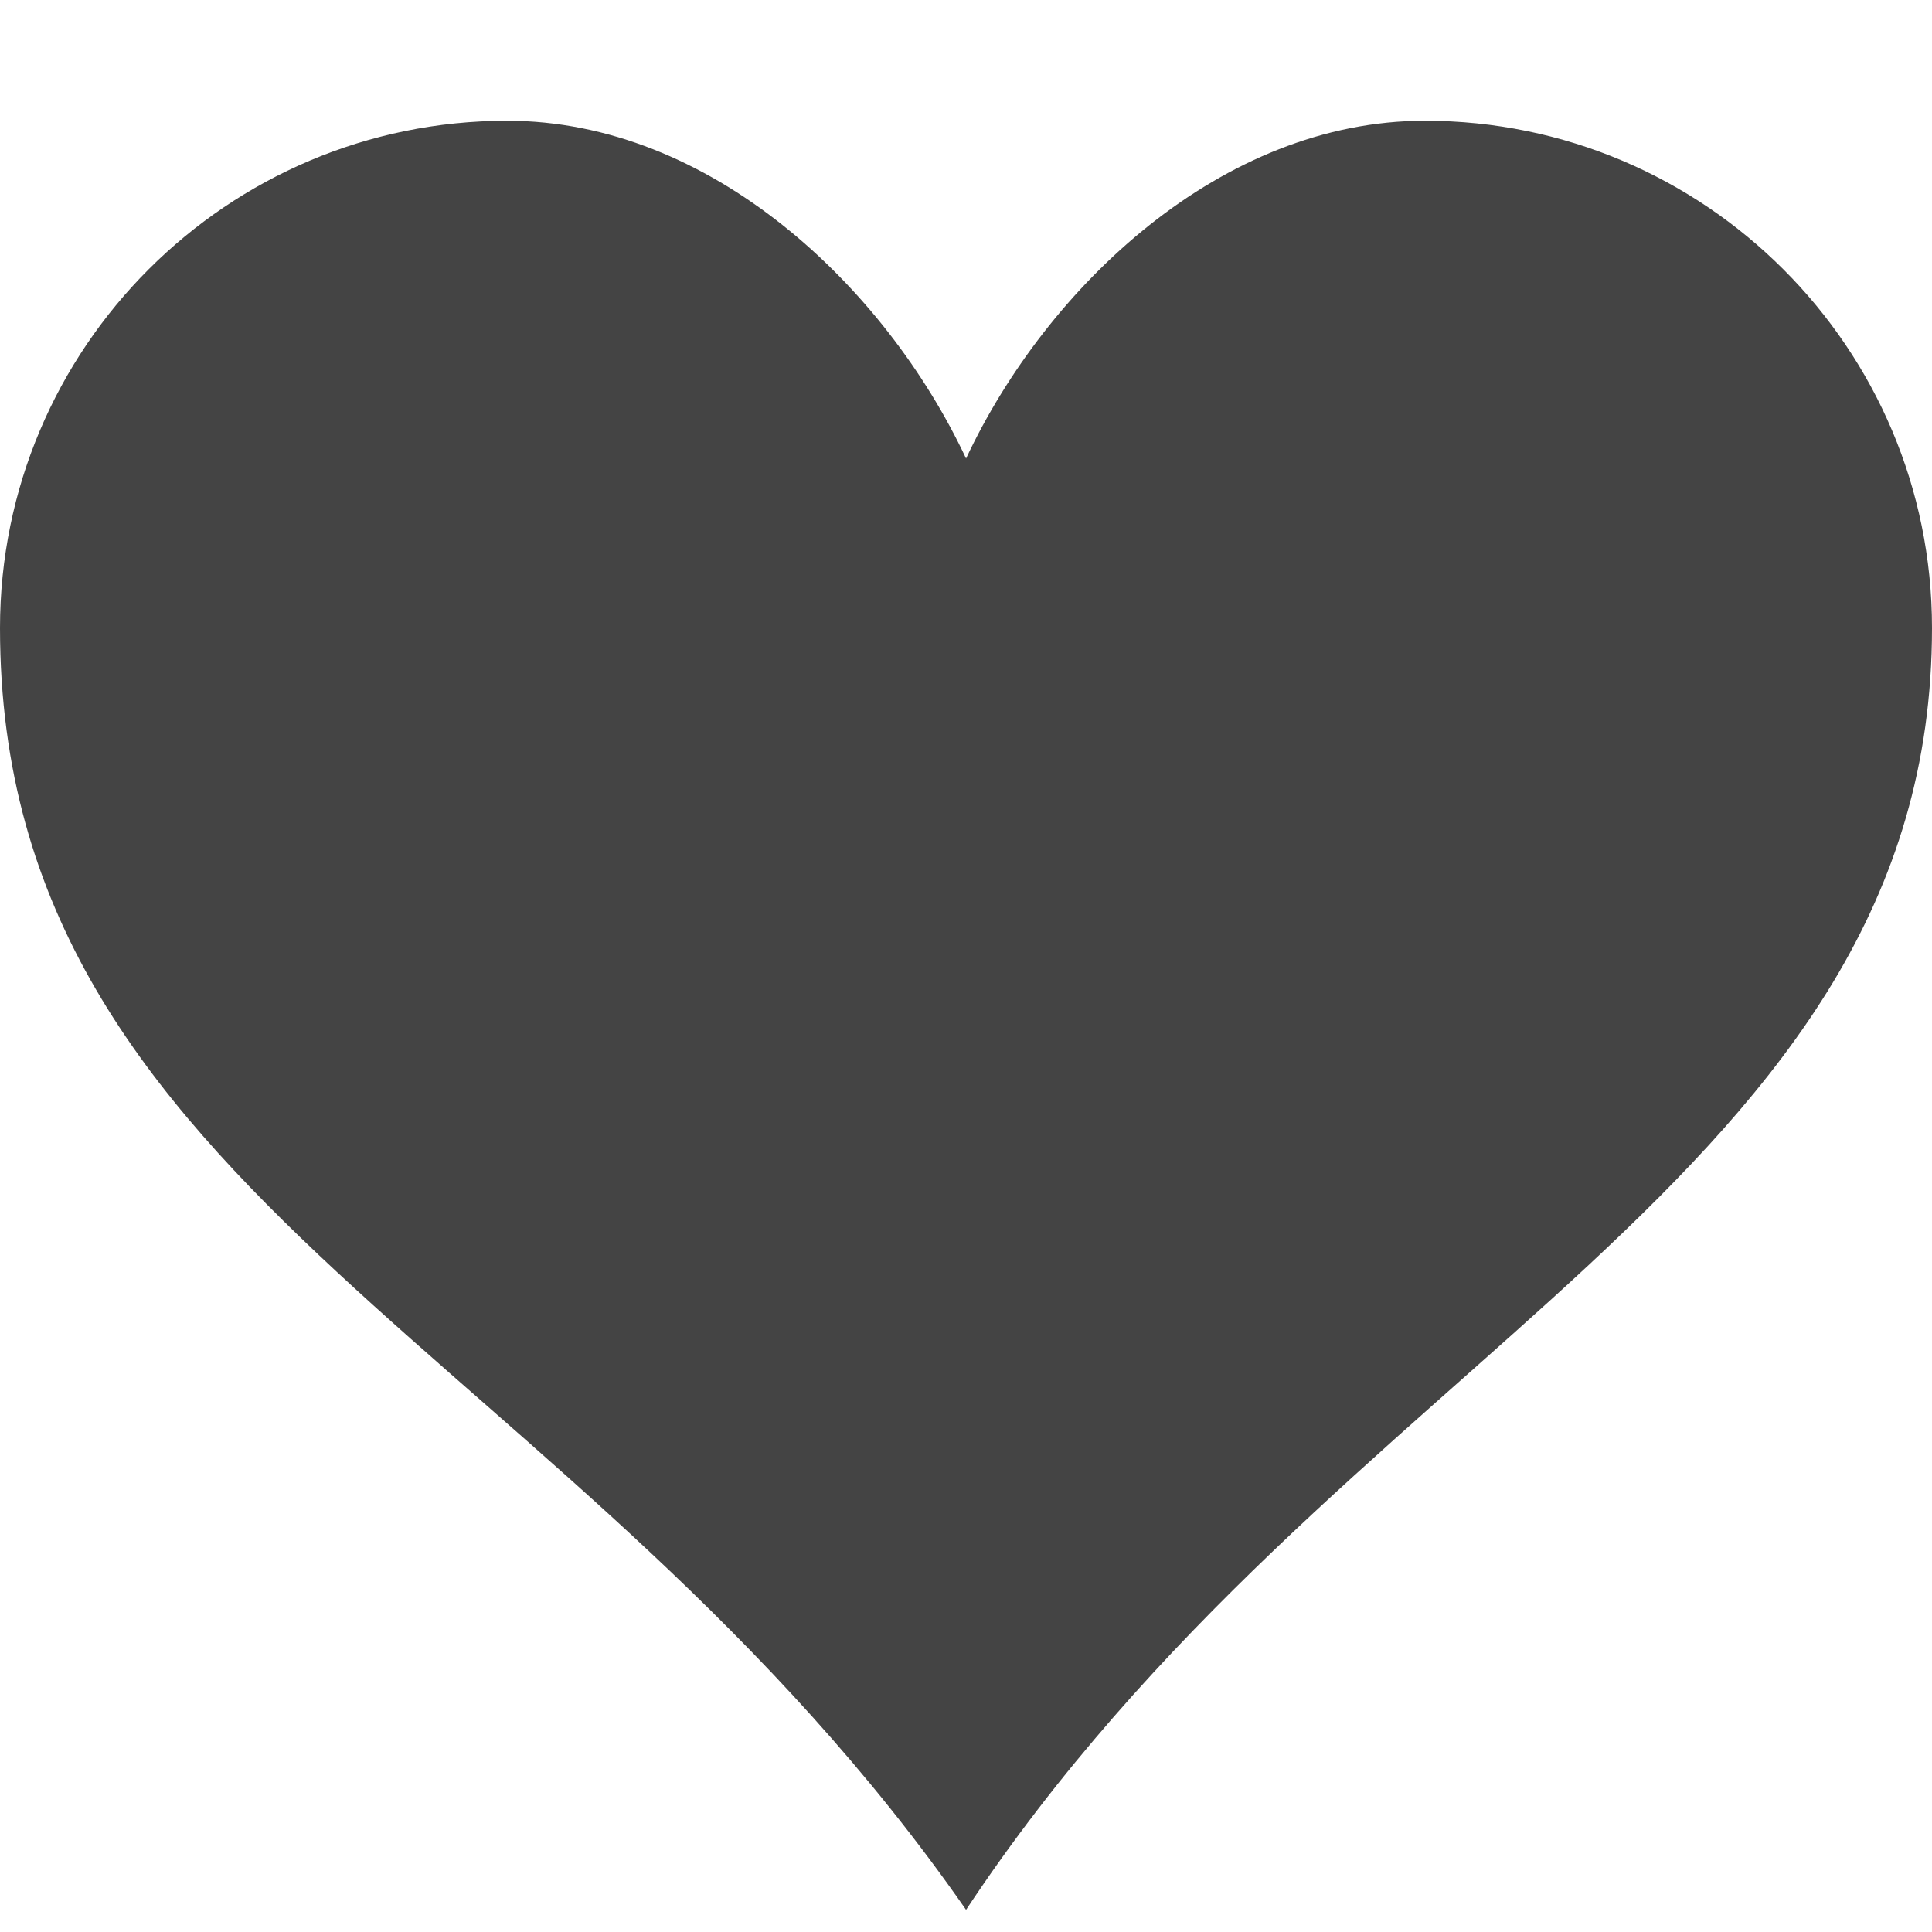
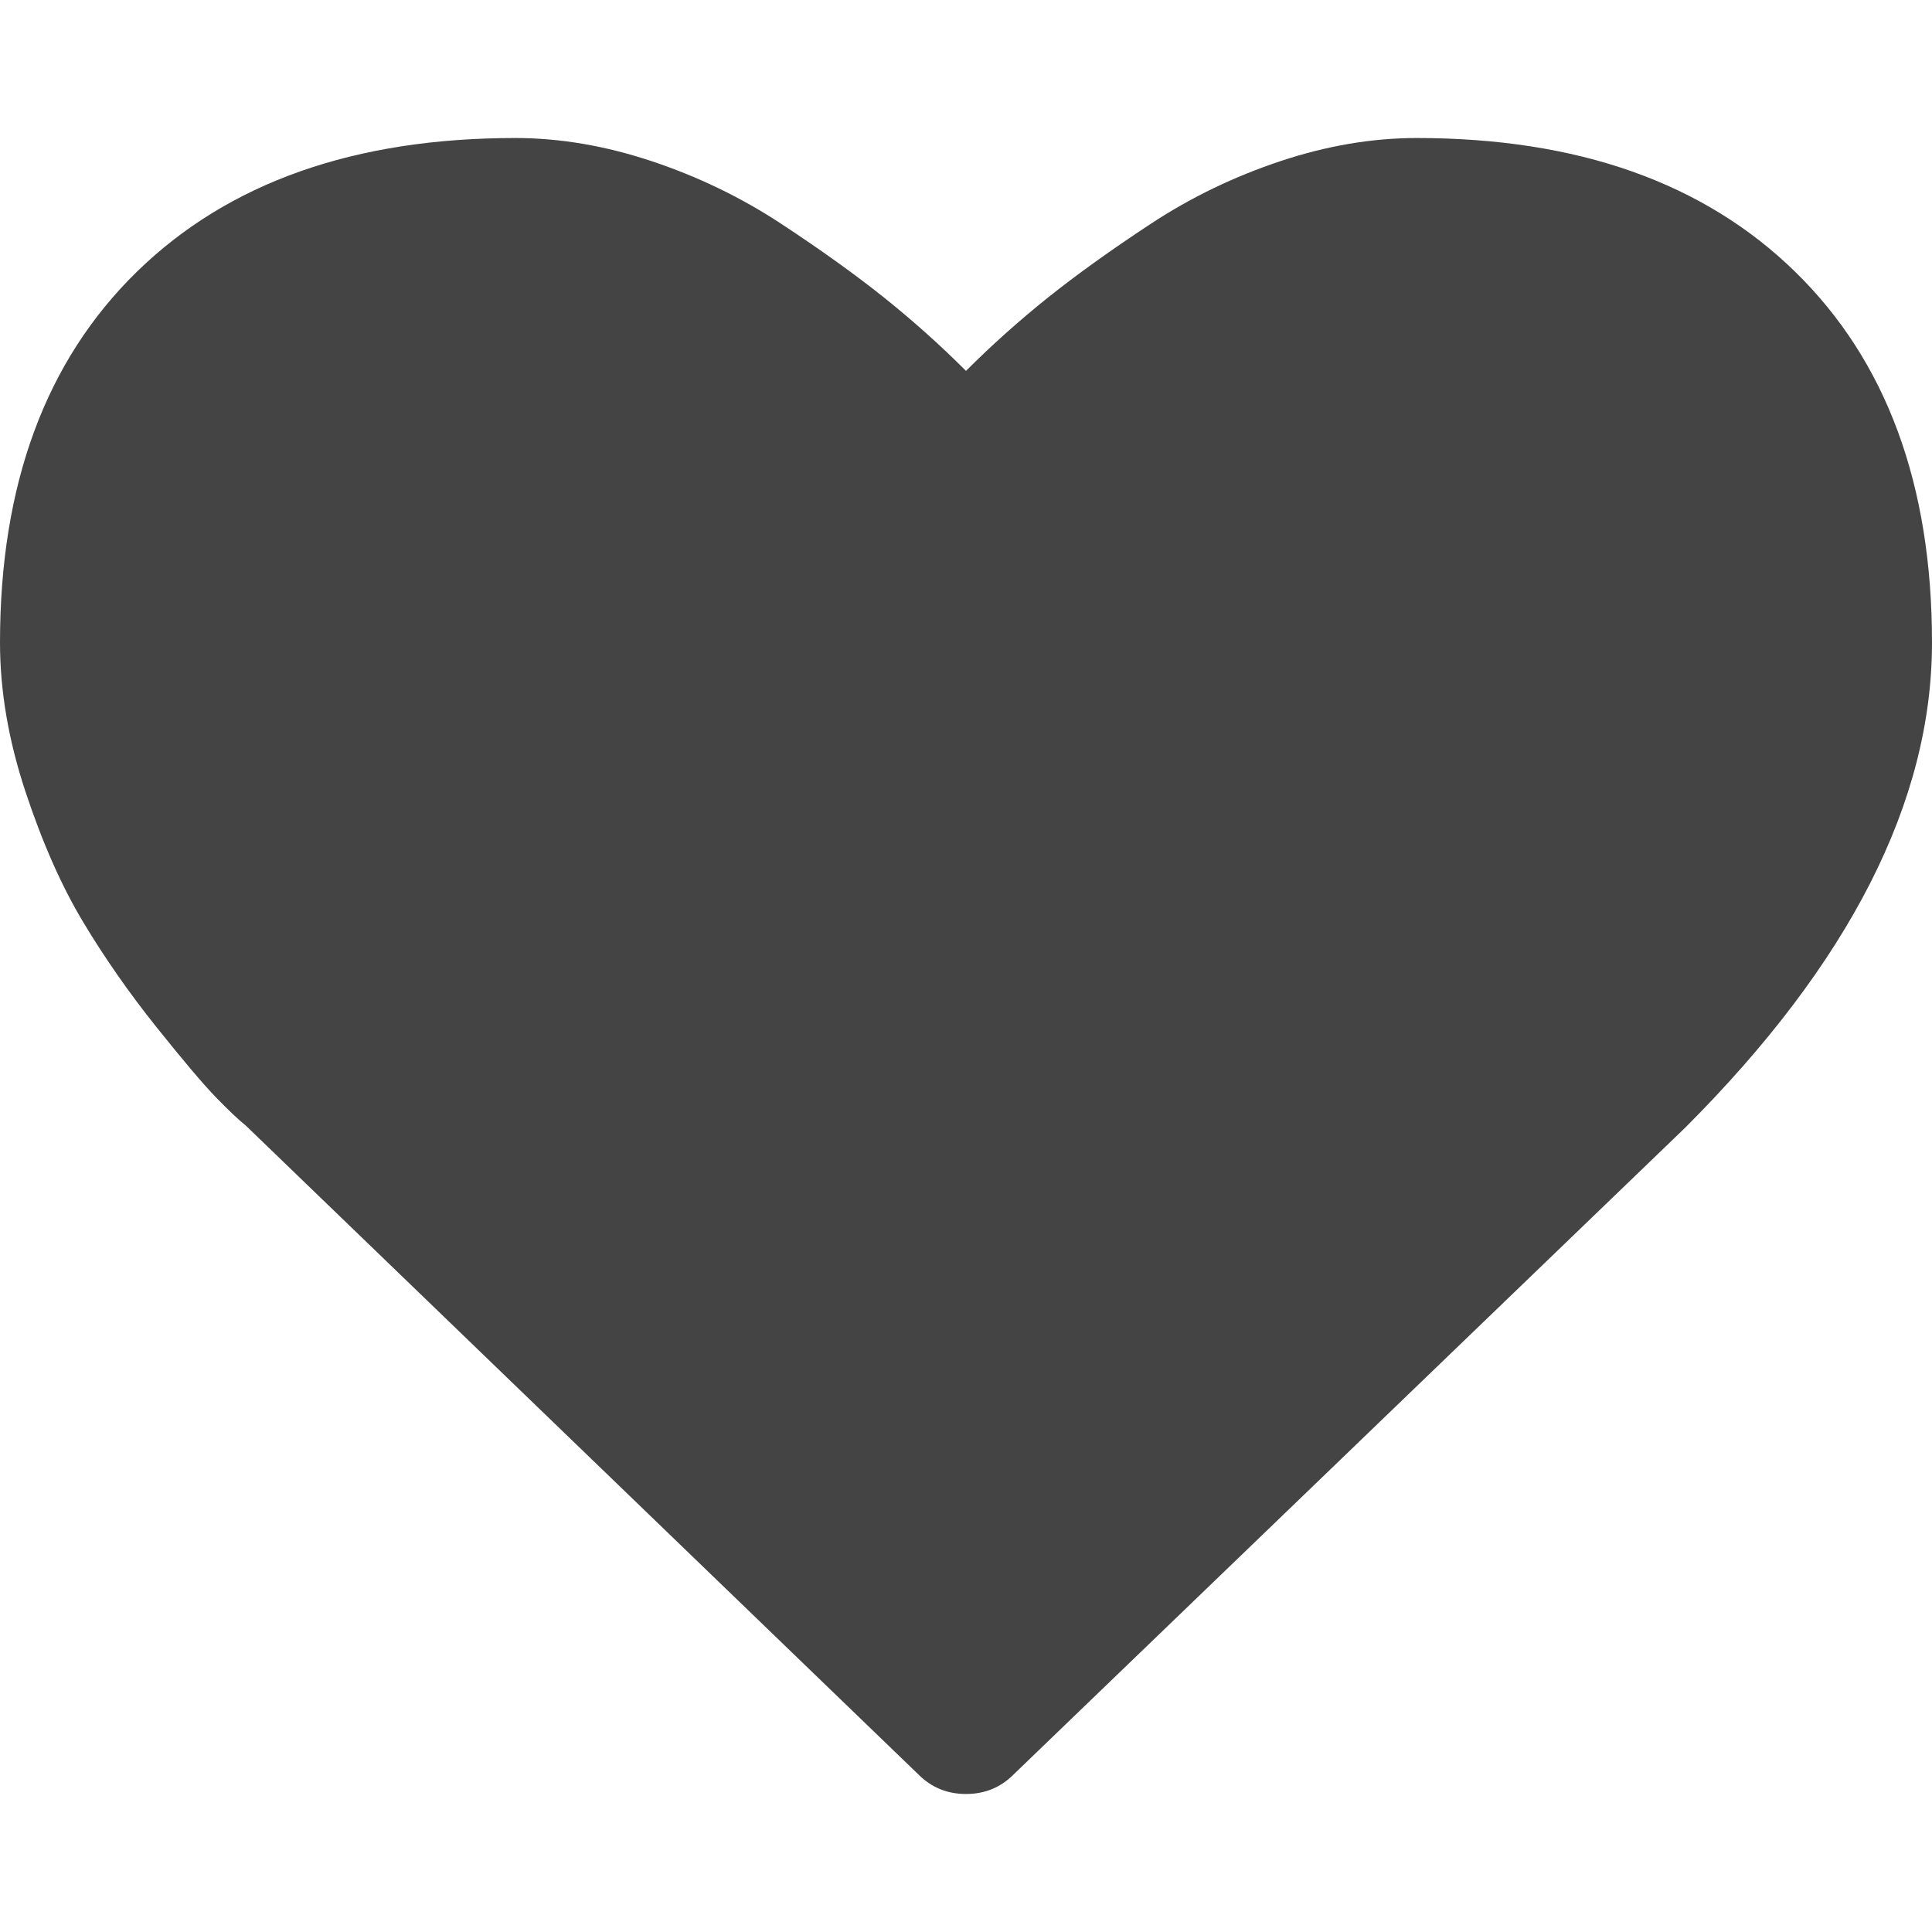
<svg xmlns="http://www.w3.org/2000/svg" version="1.1" width="32" height="32" viewBox="0 0 32 32">
-   <path d="M23.6 2c-3.363 0-6.258 2.736-7.599 5.594-1.342-2.858-4.237-5.594-7.601-5.594-4.637 0-8.4 3.764-8.4 8.401 0 9.433 9.516 11.906 16.001 21.232 6.13-9.268 15.999-12.1 15.999-21.232 0-4.637-3.763-8.401-8.4-8.401z" fill="#444444" />
+   <path d="M16 29.714q-0.464 0-0.786-0.321l-11.143-10.75q-0.179-0.143-0.491-0.464t-0.991-1.17-1.214-1.741-0.955-2.161-0.42-2.464q0-3.929 2.268-6.143t6.268-2.214q1.107 0 2.259 0.384t2.143 1.036 1.705 1.223 1.357 1.214q0.643-0.643 1.357-1.214t1.705-1.223 2.143-1.036 2.259-0.384q4 0 6.268 2.214t2.268 6.143q0 3.946-4.089 8.036l-11.125 10.714q-0.321 0.321-0.786 0.321z" fill="#444444" />
</svg>
